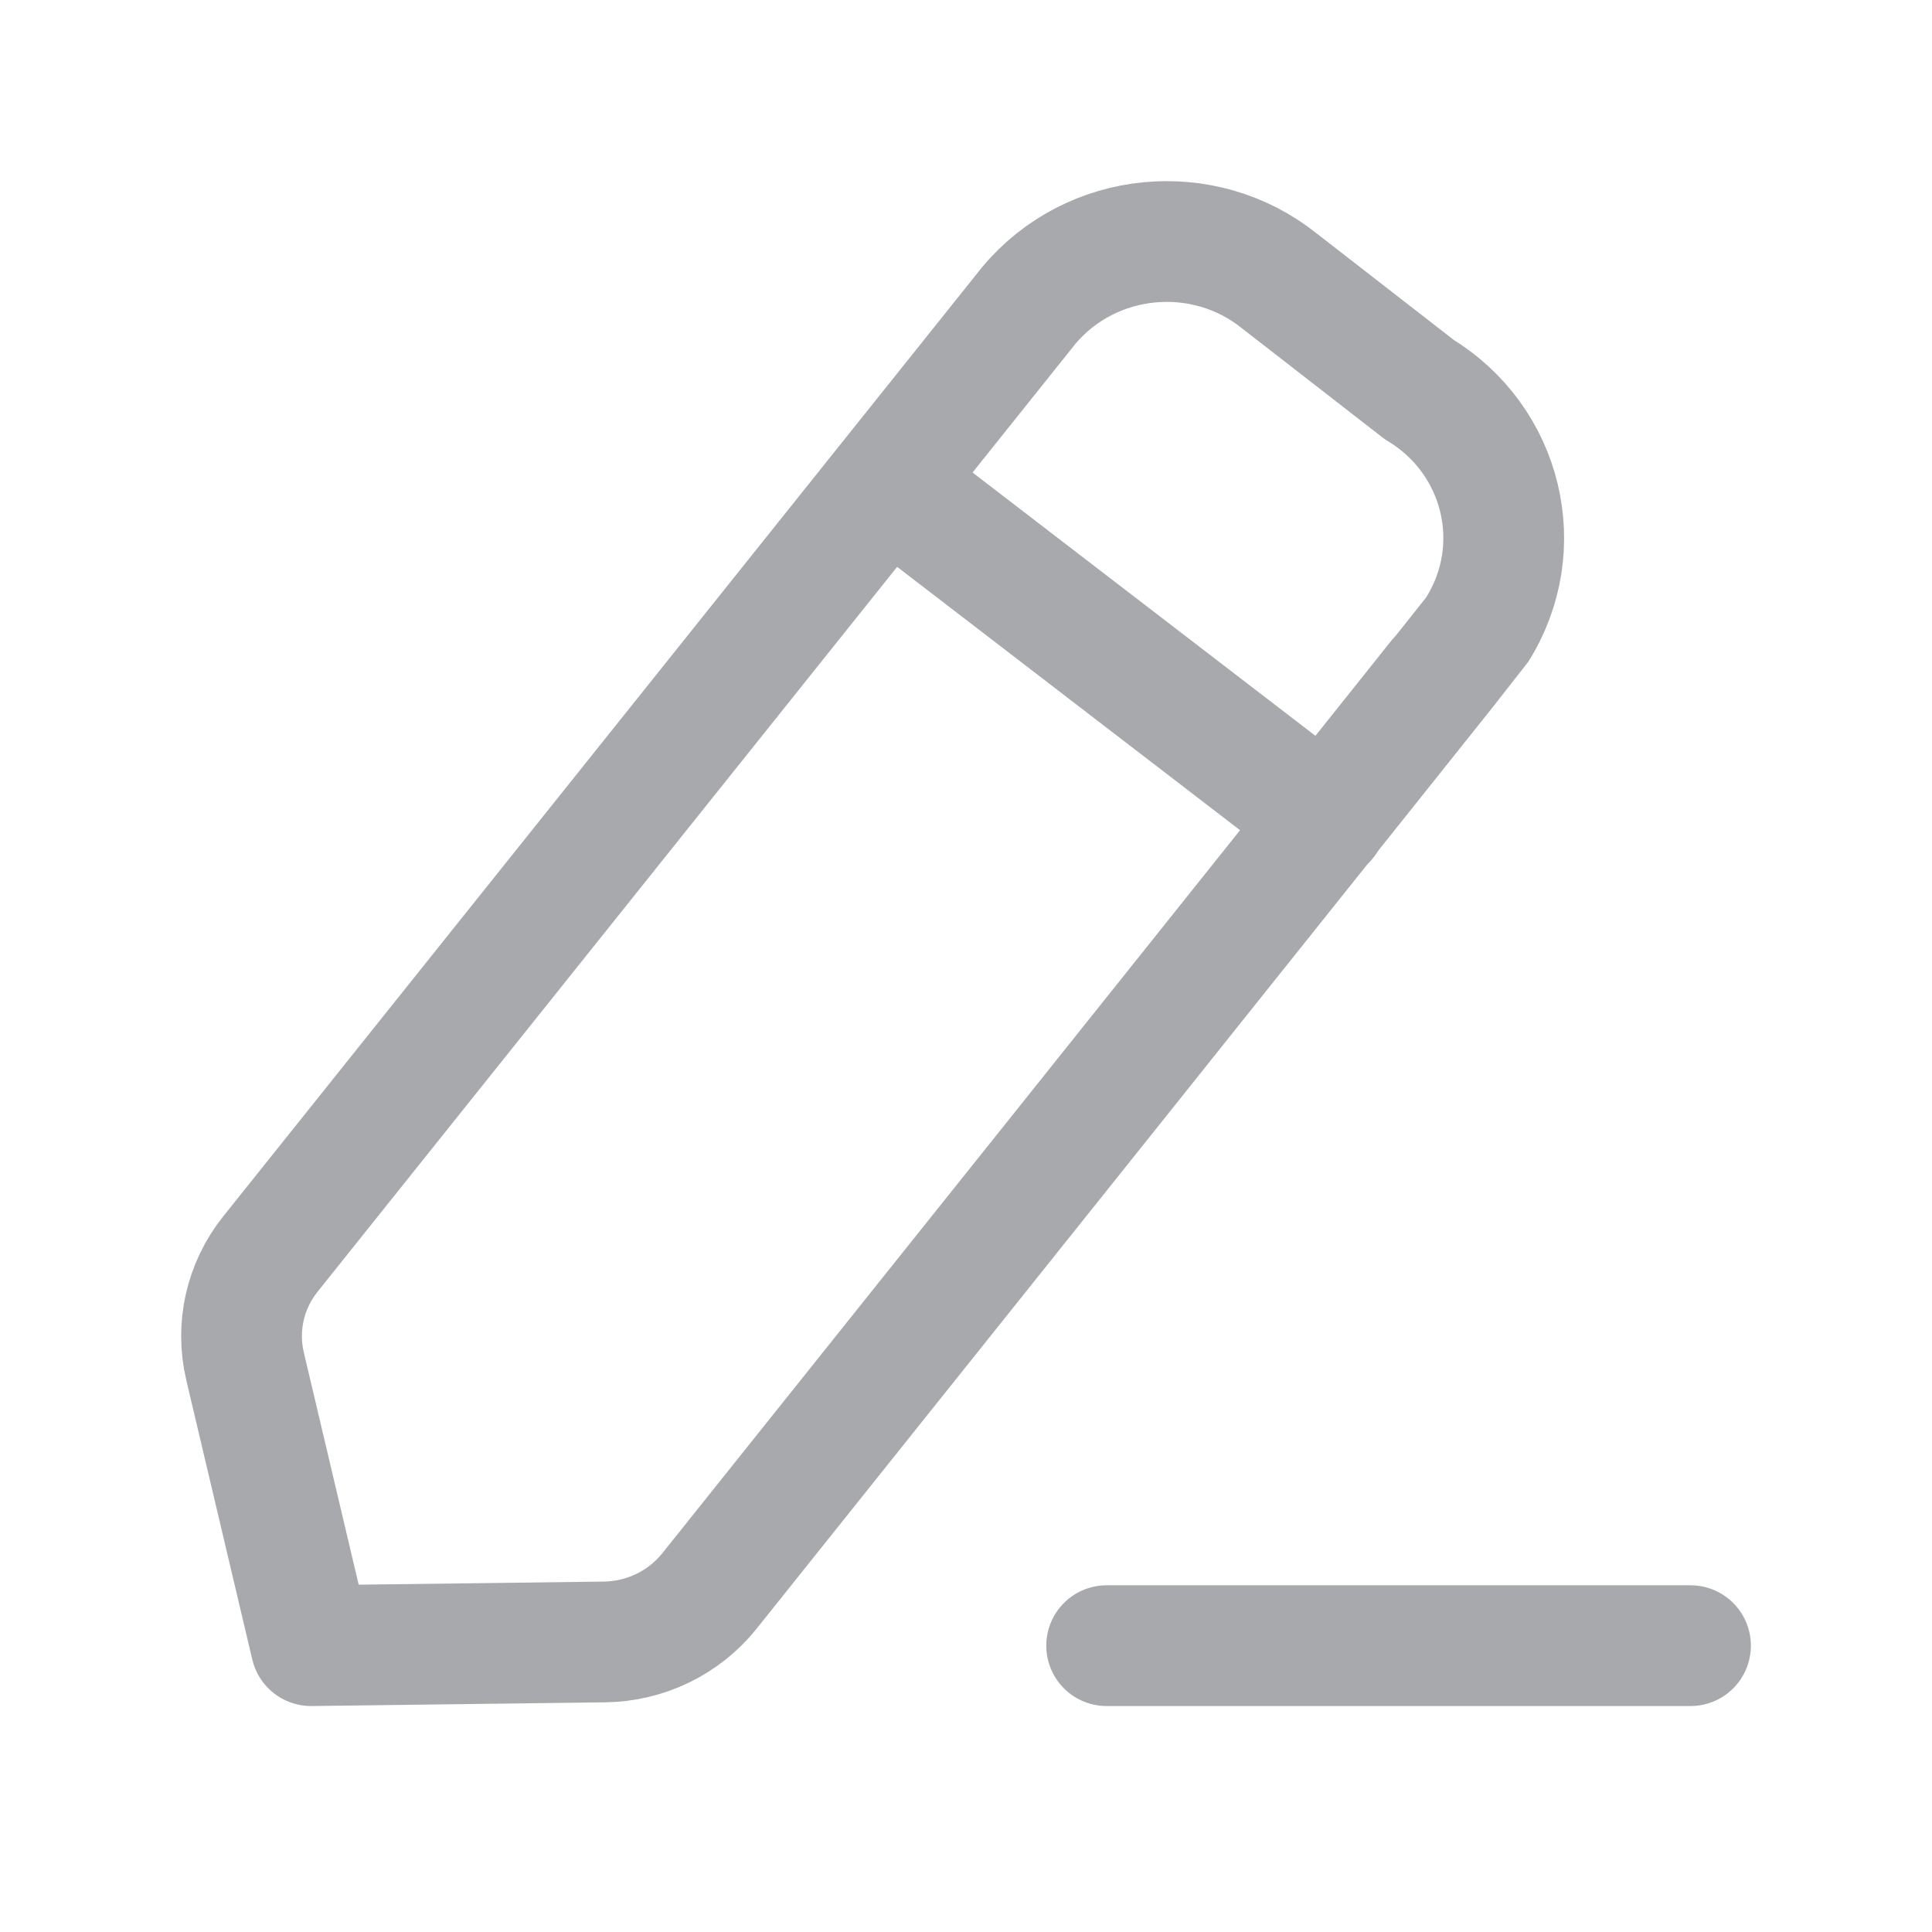
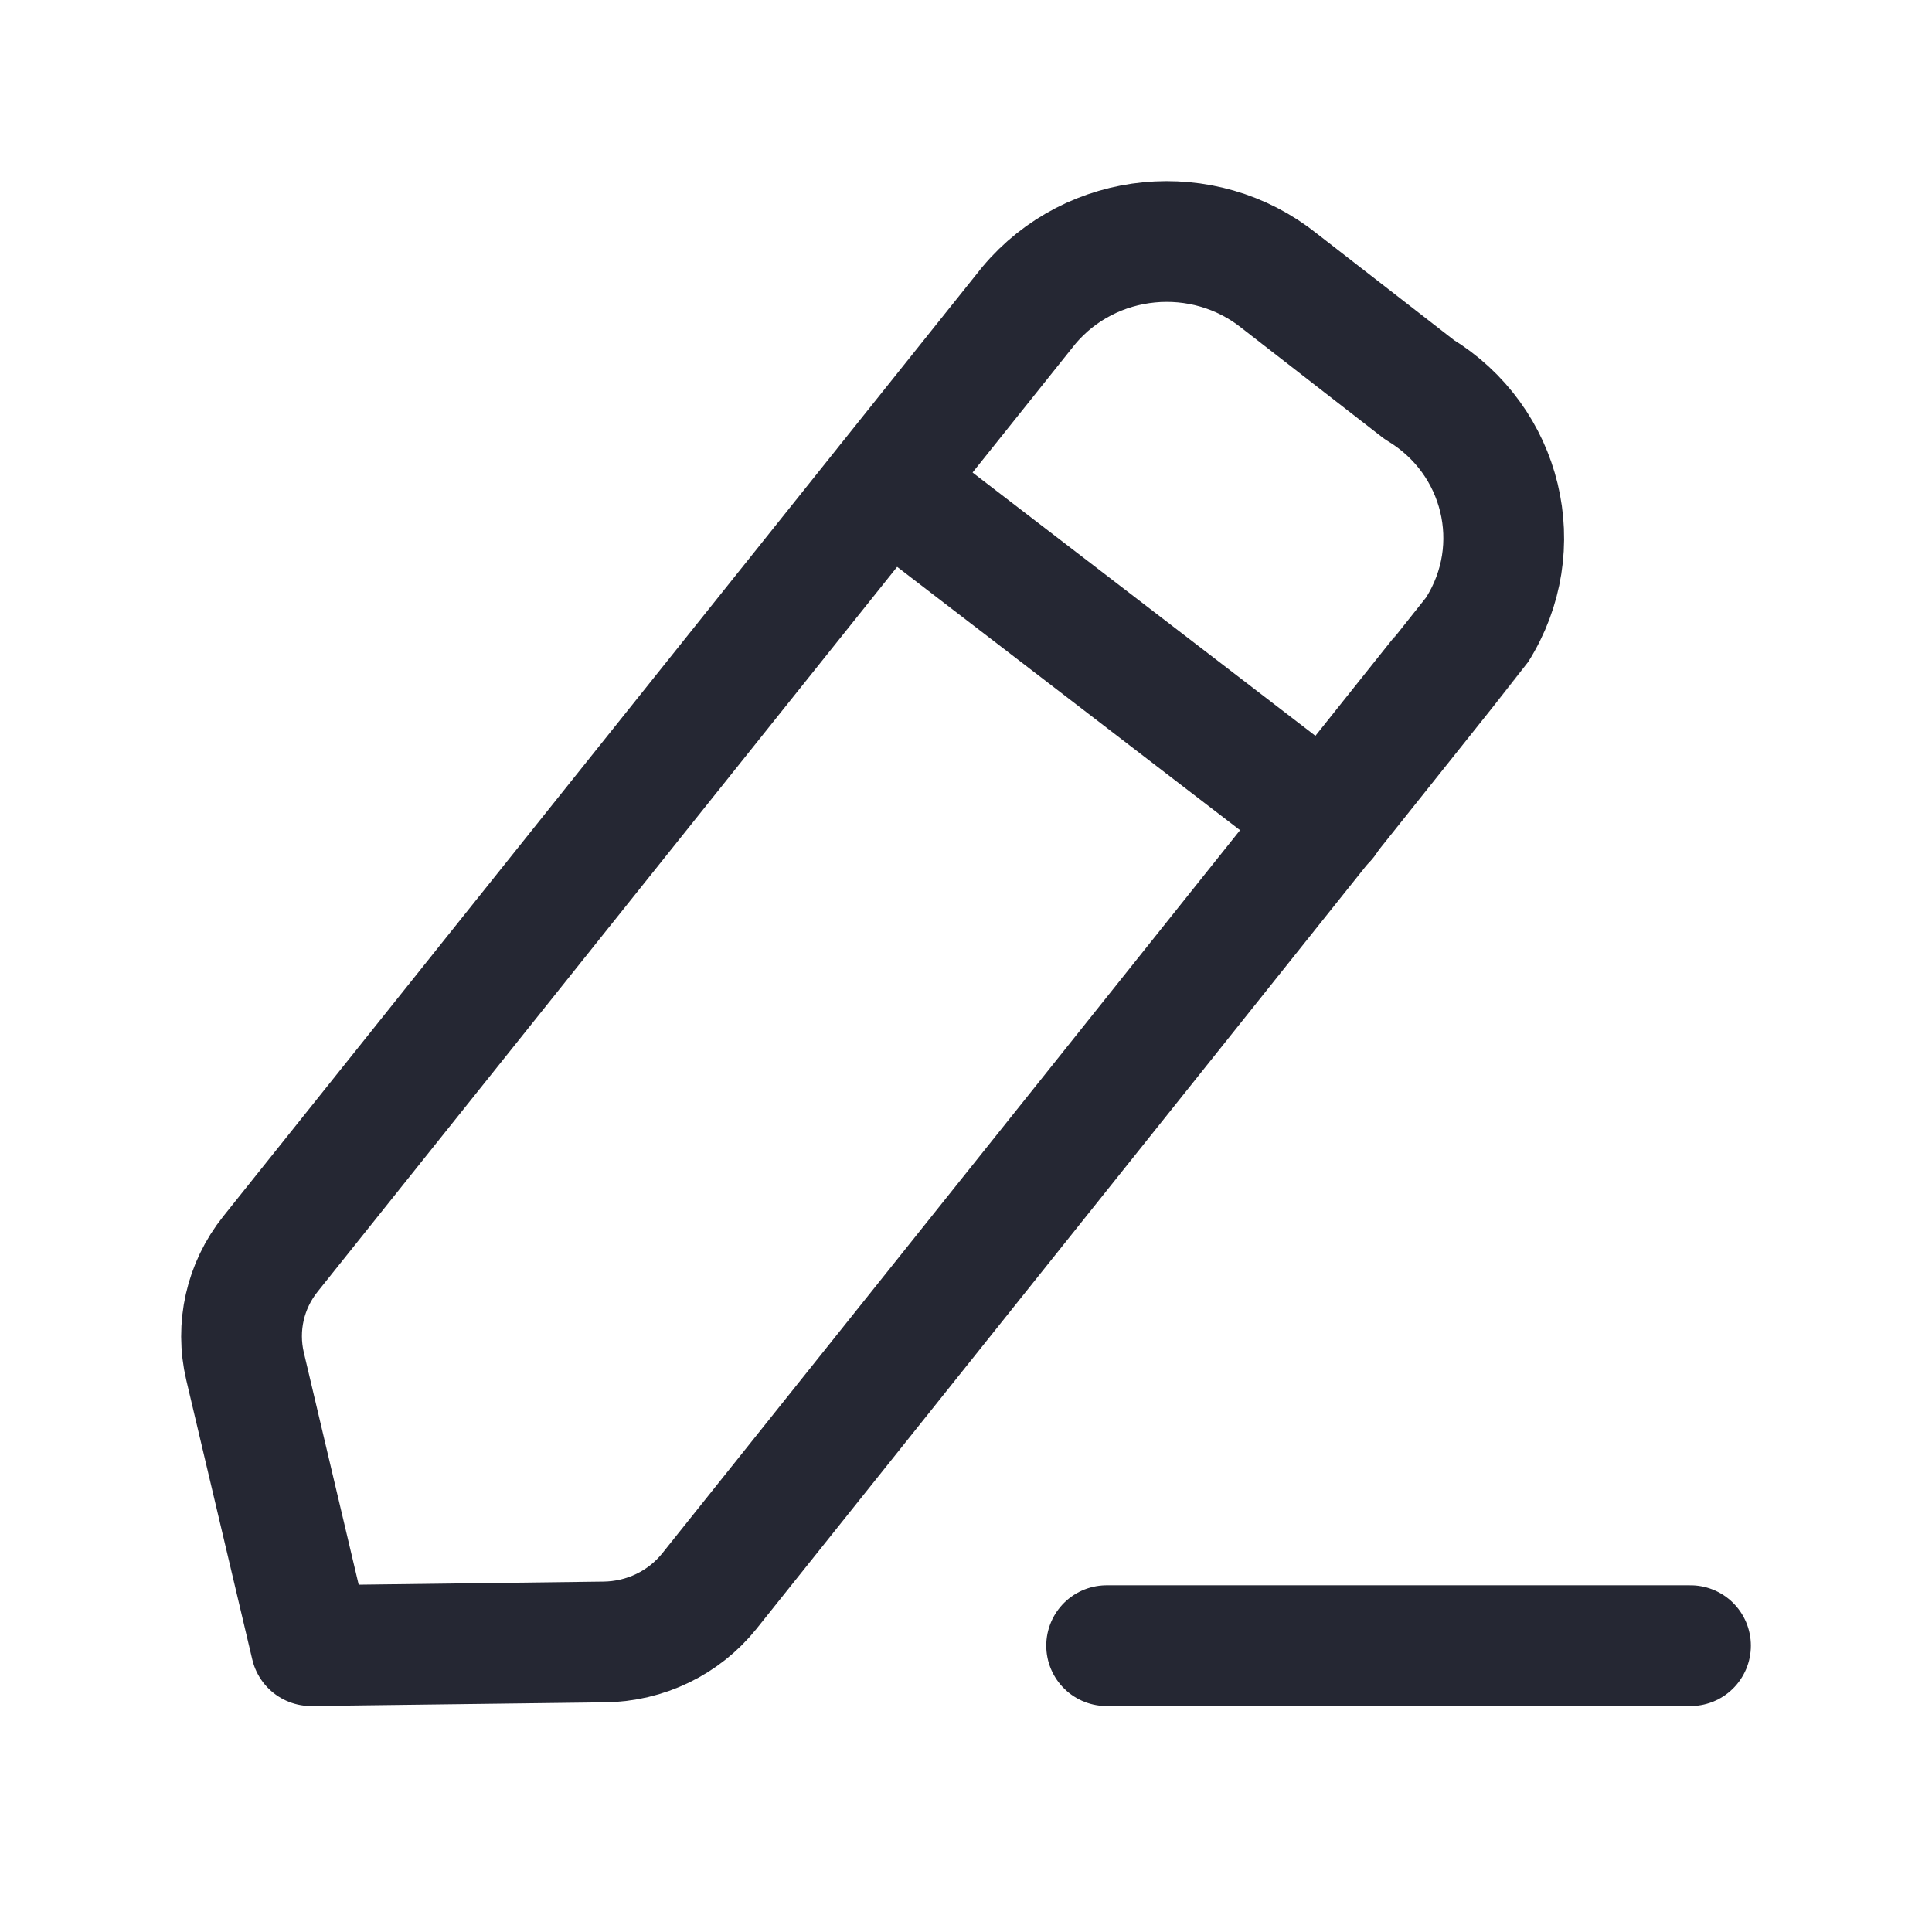
<svg xmlns="http://www.w3.org/2000/svg" width="24" height="24" viewBox="0 0 24 24" fill="none">
-   <g opacity="0.4">
+   <g>
    <path d="M13.747 20.443H21" stroke="#252733" stroke-width="1.5" stroke-linecap="round" stroke-linejoin="round" />
    <path fill-rule="evenodd" clip-rule="evenodd" d="M12.78 3.795C13.556 2.868 14.95 2.732 15.896 3.492C15.948 3.533 17.63 4.839 17.63 4.839C18.669 5.467 18.992 6.803 18.349 7.823C18.315 7.877 8.812 19.765 8.812 19.765C8.496 20.159 8.016 20.392 7.503 20.397L3.864 20.443L3.044 16.972C2.929 16.484 3.044 15.972 3.36 15.577L12.78 3.795Z" stroke="#252733" stroke-width="1.5" stroke-linecap="round" stroke-linejoin="round" />
    <path d="M11.021 6.001L16.473 10.188" stroke="#252733" stroke-width="1.5" stroke-linecap="round" stroke-linejoin="round" />
  </g>
</svg>
